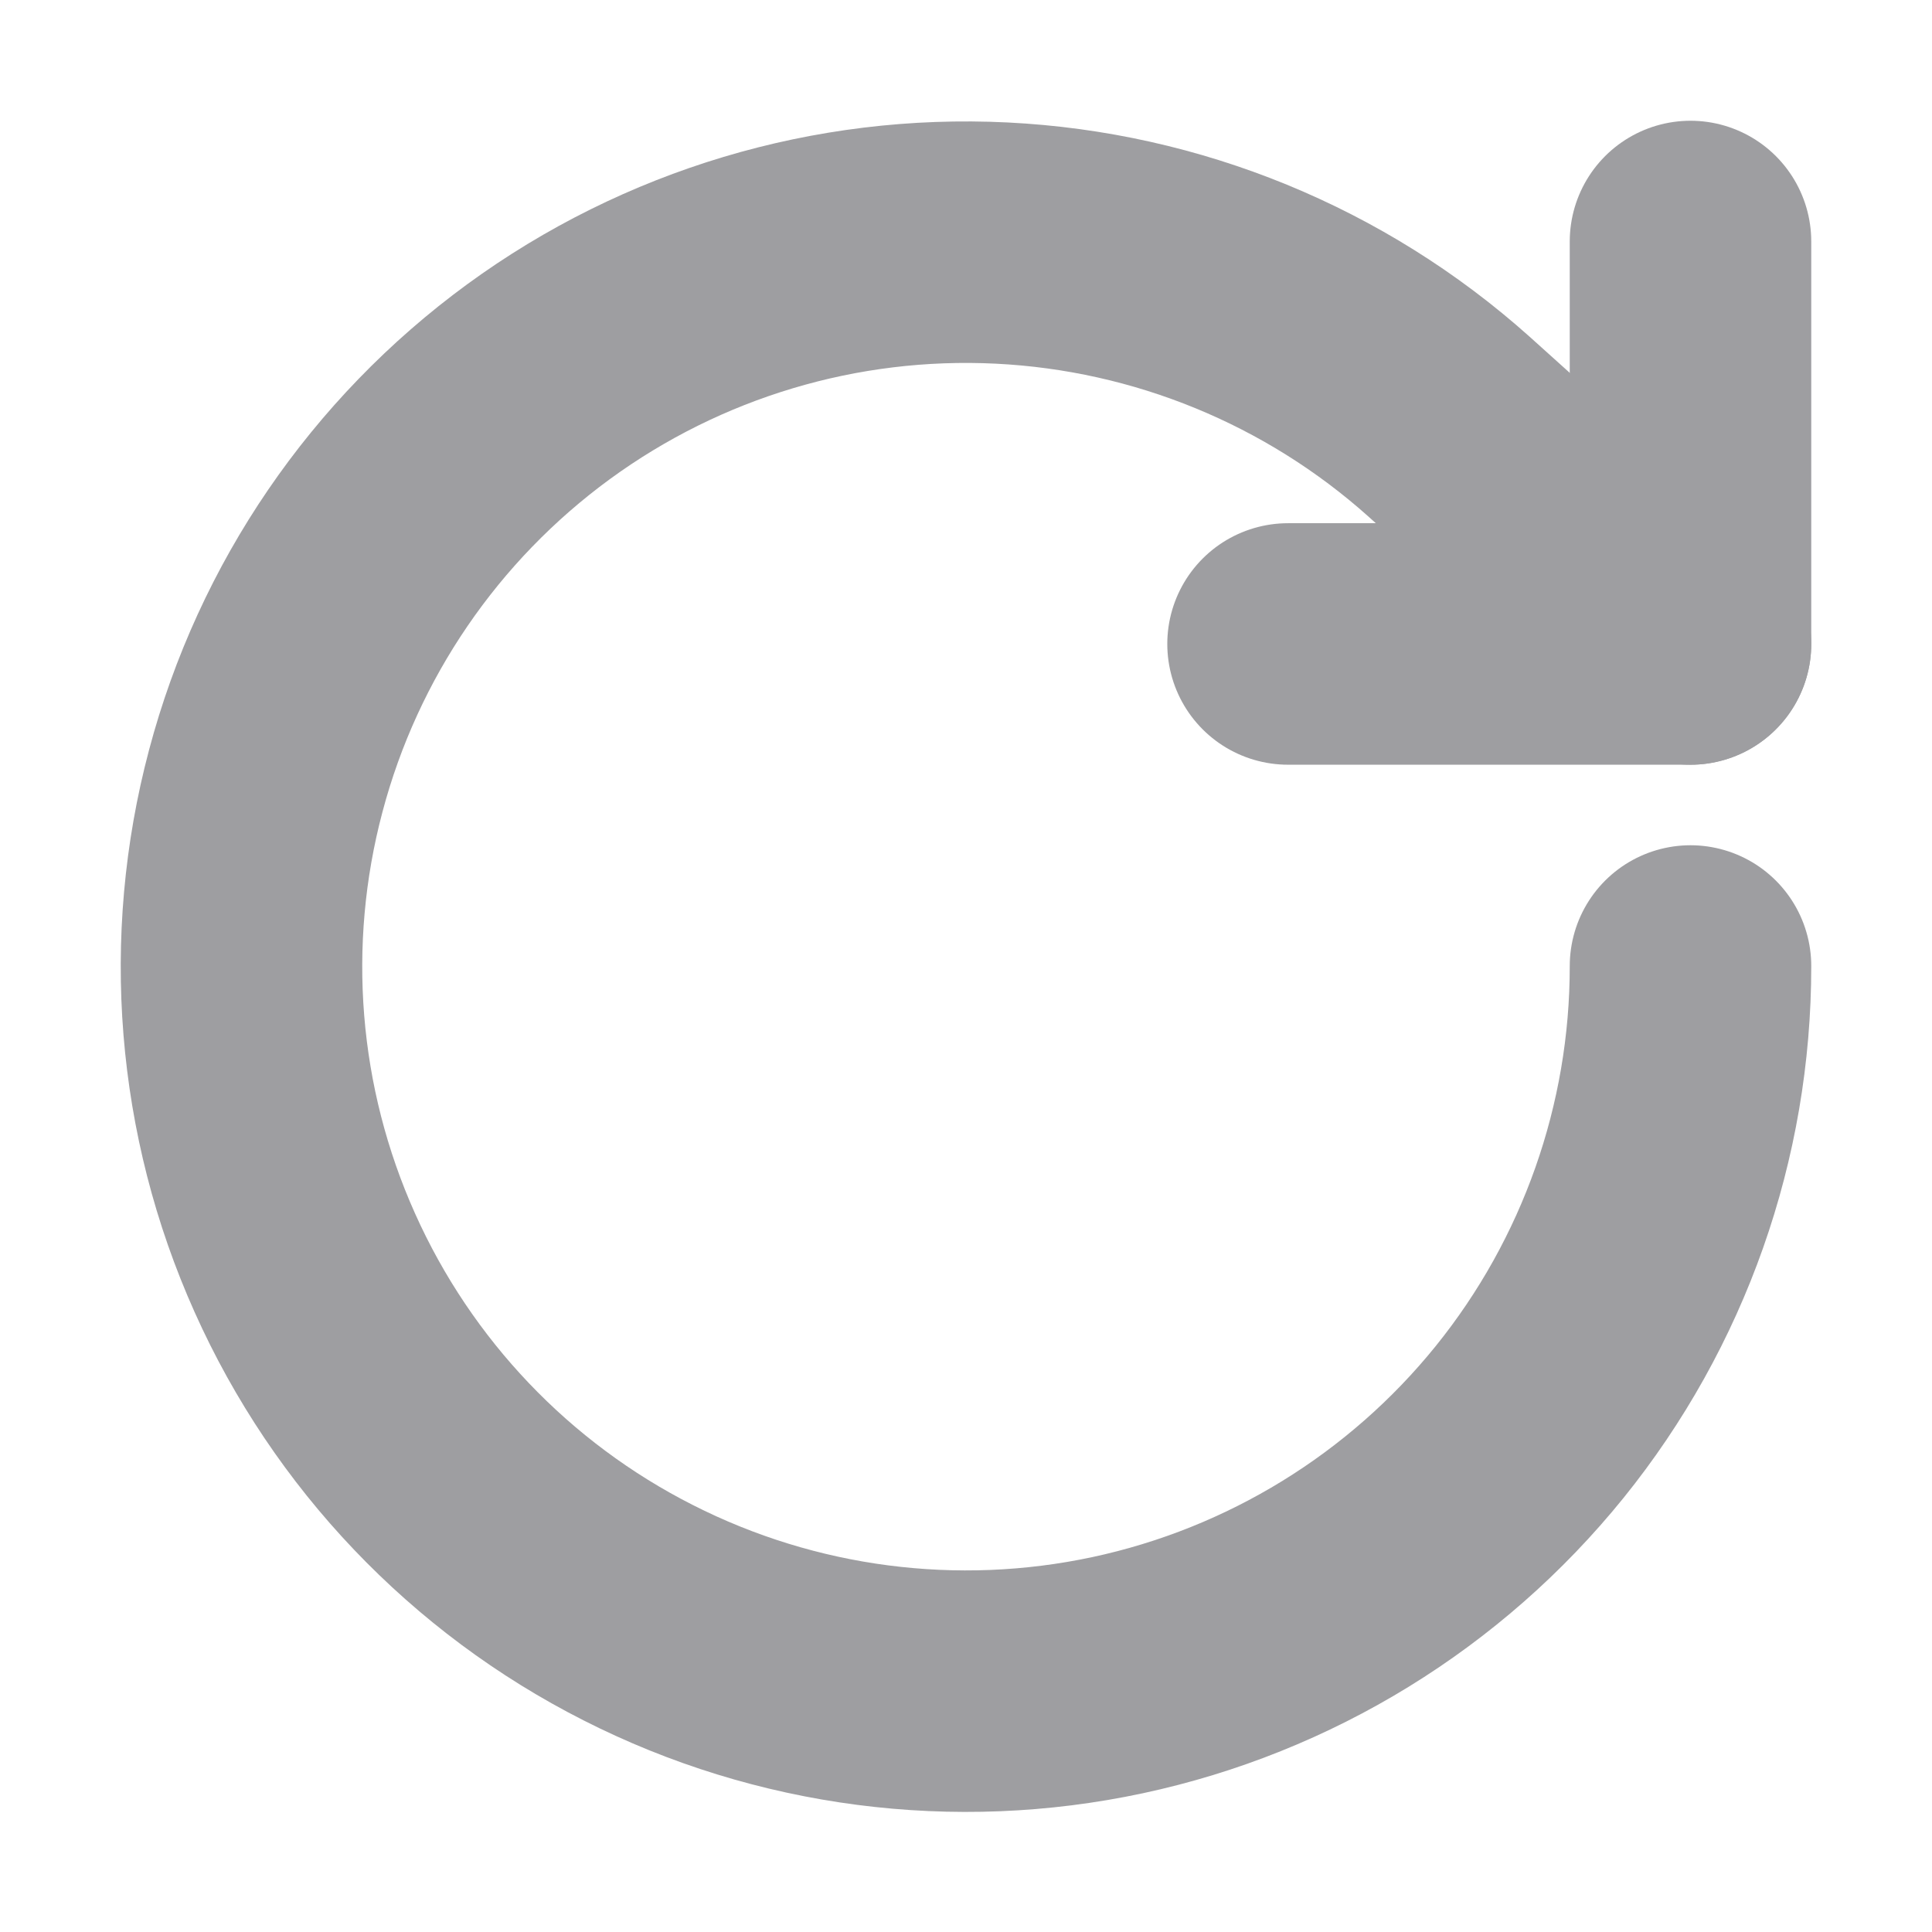
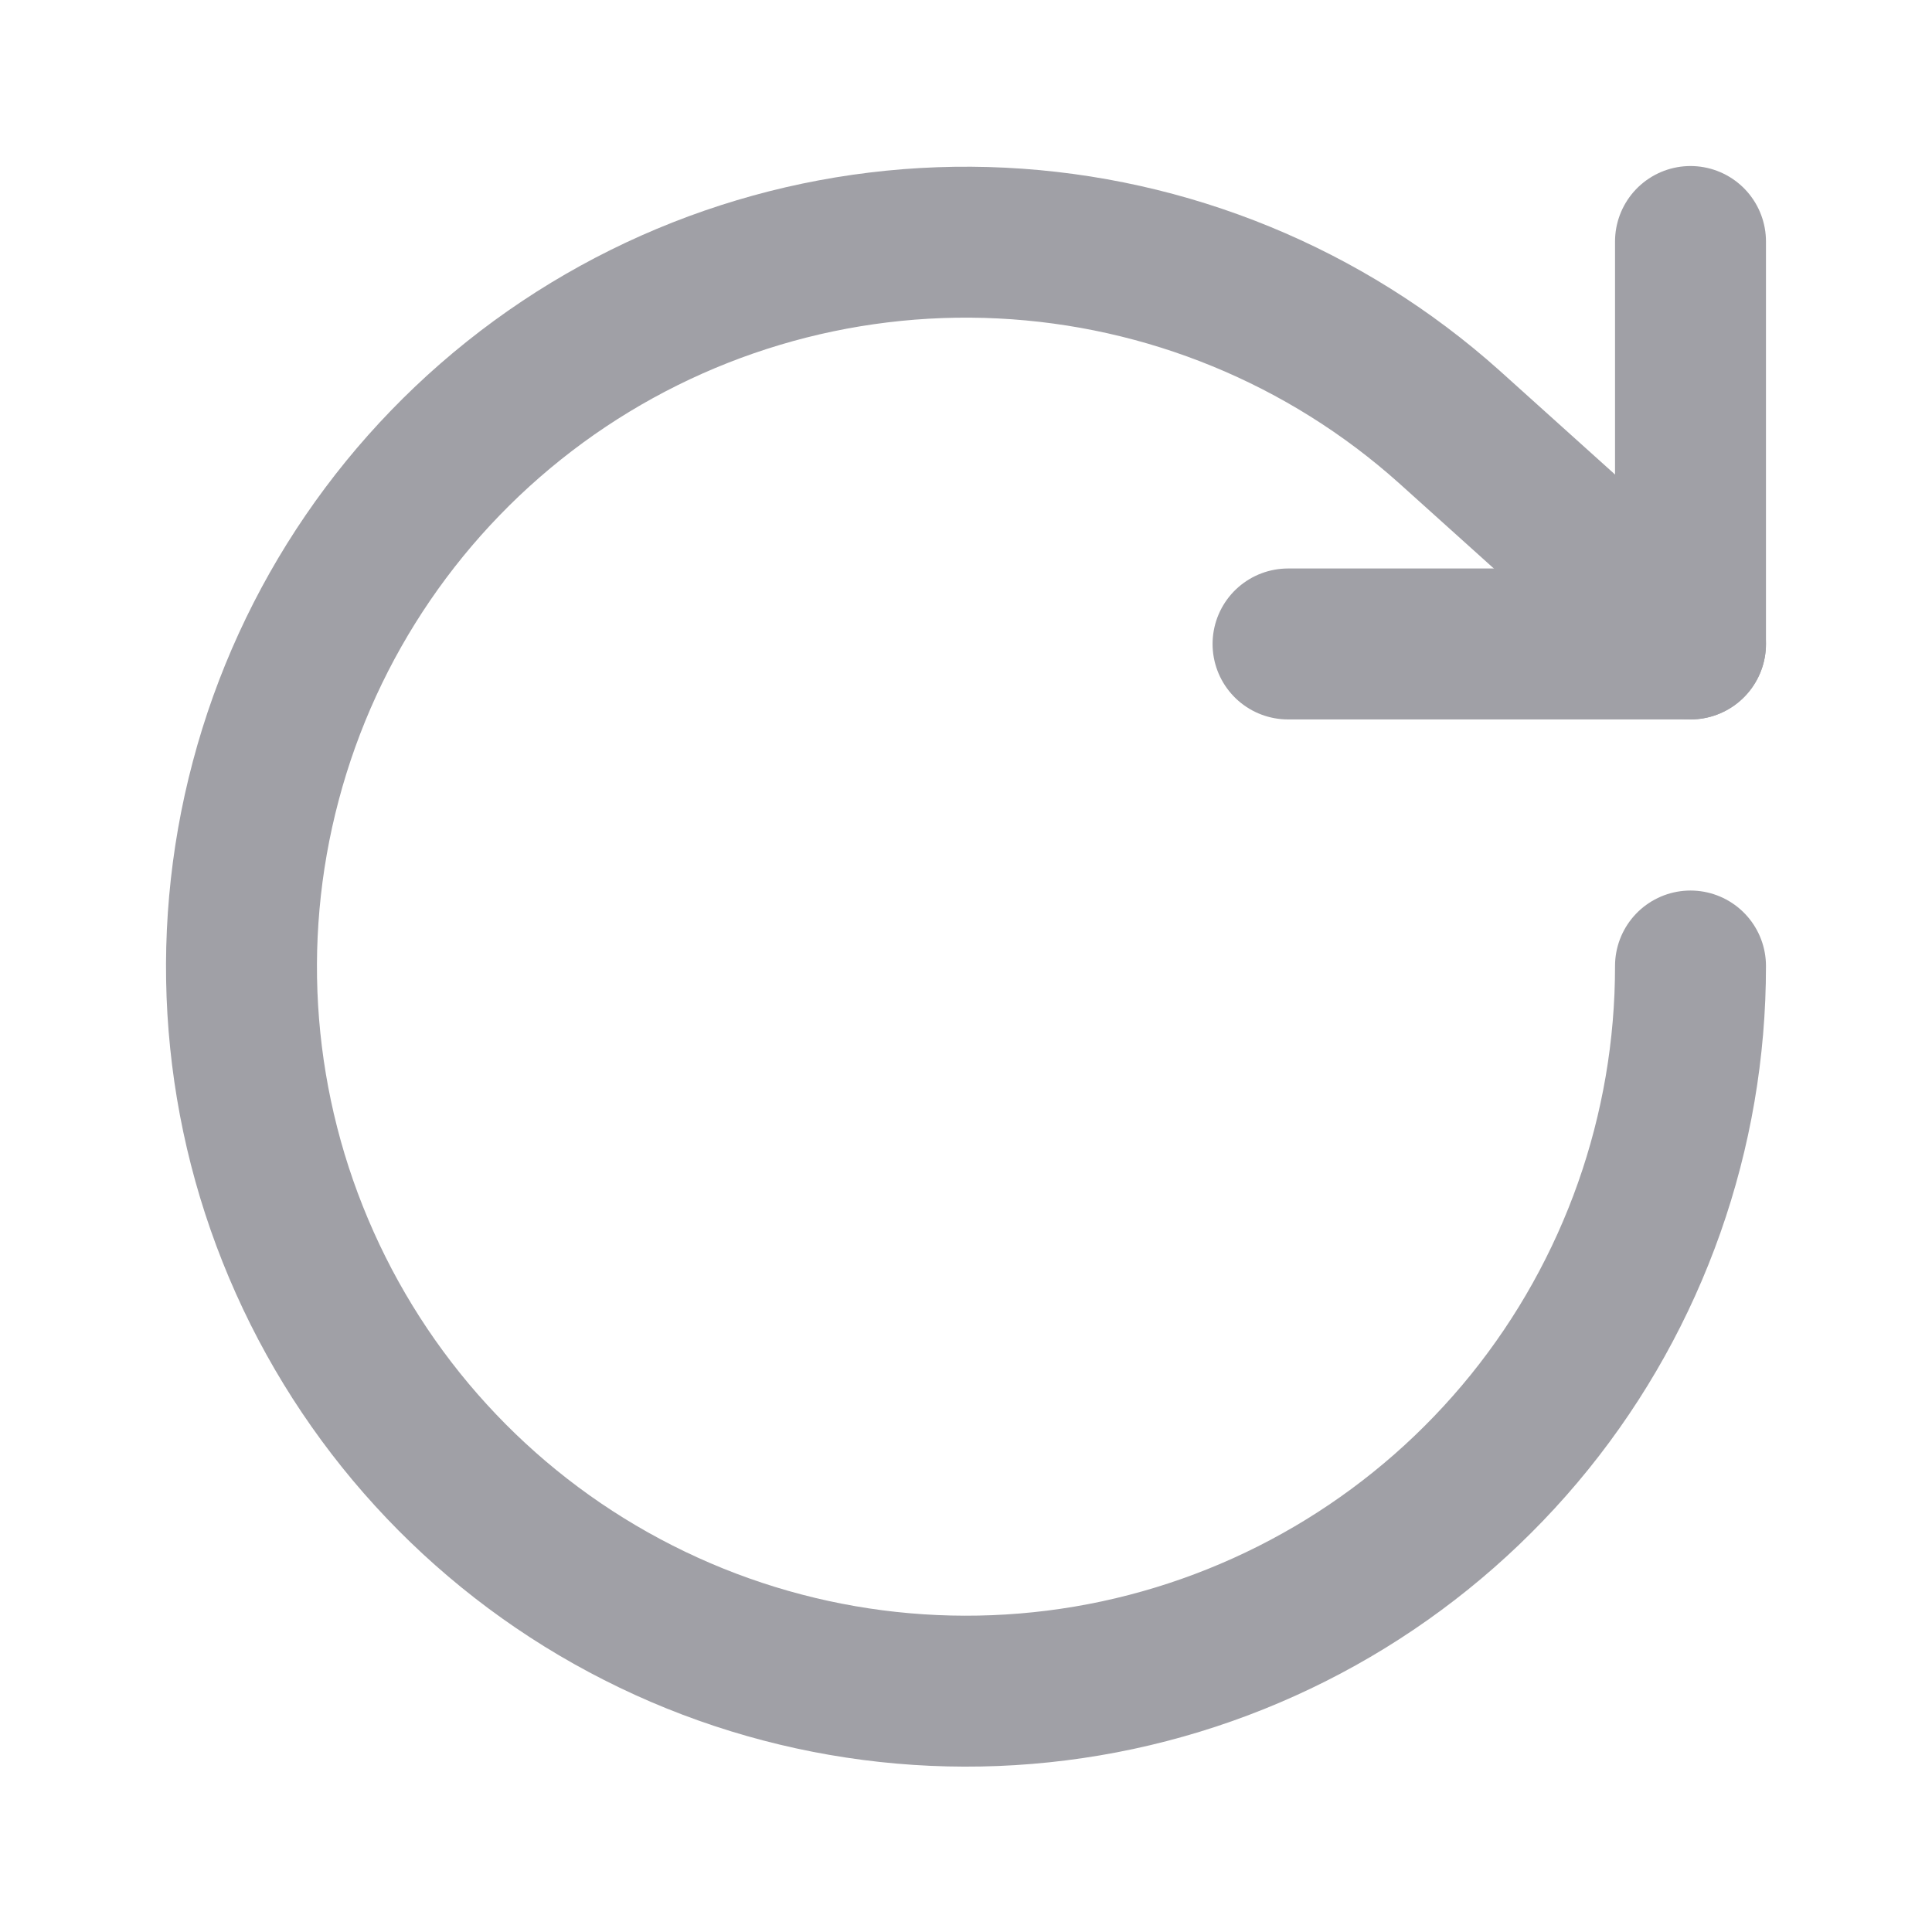
<svg xmlns="http://www.w3.org/2000/svg" preserveAspectRatio="none" overflow="visible" style="display: block;" width="16" height="16" viewBox="0 0 16 16" fill="none">
  <g id="icon/reload">
-     <path id="Vector" d="M14 8C14.001 9.374 13.531 10.707 12.668 11.776C11.804 12.845 10.6 13.585 9.256 13.873C7.913 14.16 6.511 13.978 5.286 13.356C4.06 12.735 3.085 11.711 2.524 10.457C1.962 9.203 1.848 7.795 2.201 6.467C2.553 5.138 3.351 3.972 4.46 3.161C5.57 2.35 6.924 1.945 8.296 2.013C9.668 2.081 10.976 2.617 12 3.533L14 5.333" stroke-width="2" stroke-linecap="round" stroke-linejoin="round" stroke="#9E9EA1" />
-     <path id="Vector_2" d="M14 2V5.333H10.667" stroke-width="2" stroke-linecap="round" stroke-linejoin="round" stroke="#9E9EA1" />
+     <path id="Vector" d="M14 8C14.001 9.374 13.531 10.707 12.668 11.776C11.804 12.845 10.6 13.585 9.256 13.873C7.913 14.16 6.511 13.978 5.286 13.356C4.06 12.735 3.085 11.711 2.524 10.457C1.962 9.203 1.848 7.795 2.201 6.467C2.553 5.138 3.351 3.972 4.46 3.161C5.57 2.35 6.924 1.945 8.296 2.013C9.668 2.081 10.976 2.617 12 3.533L14 5.333" stroke-width="1.25" stroke-linecap="round" stroke-linejoin="round" stroke="#A0A0A6" />
+     <path id="Vector_2" d="M14 2V5.333H10.667" stroke-width="1.25" stroke-linecap="round" stroke-linejoin="round" stroke="#A0A0A6" />
  </g>
</svg>
